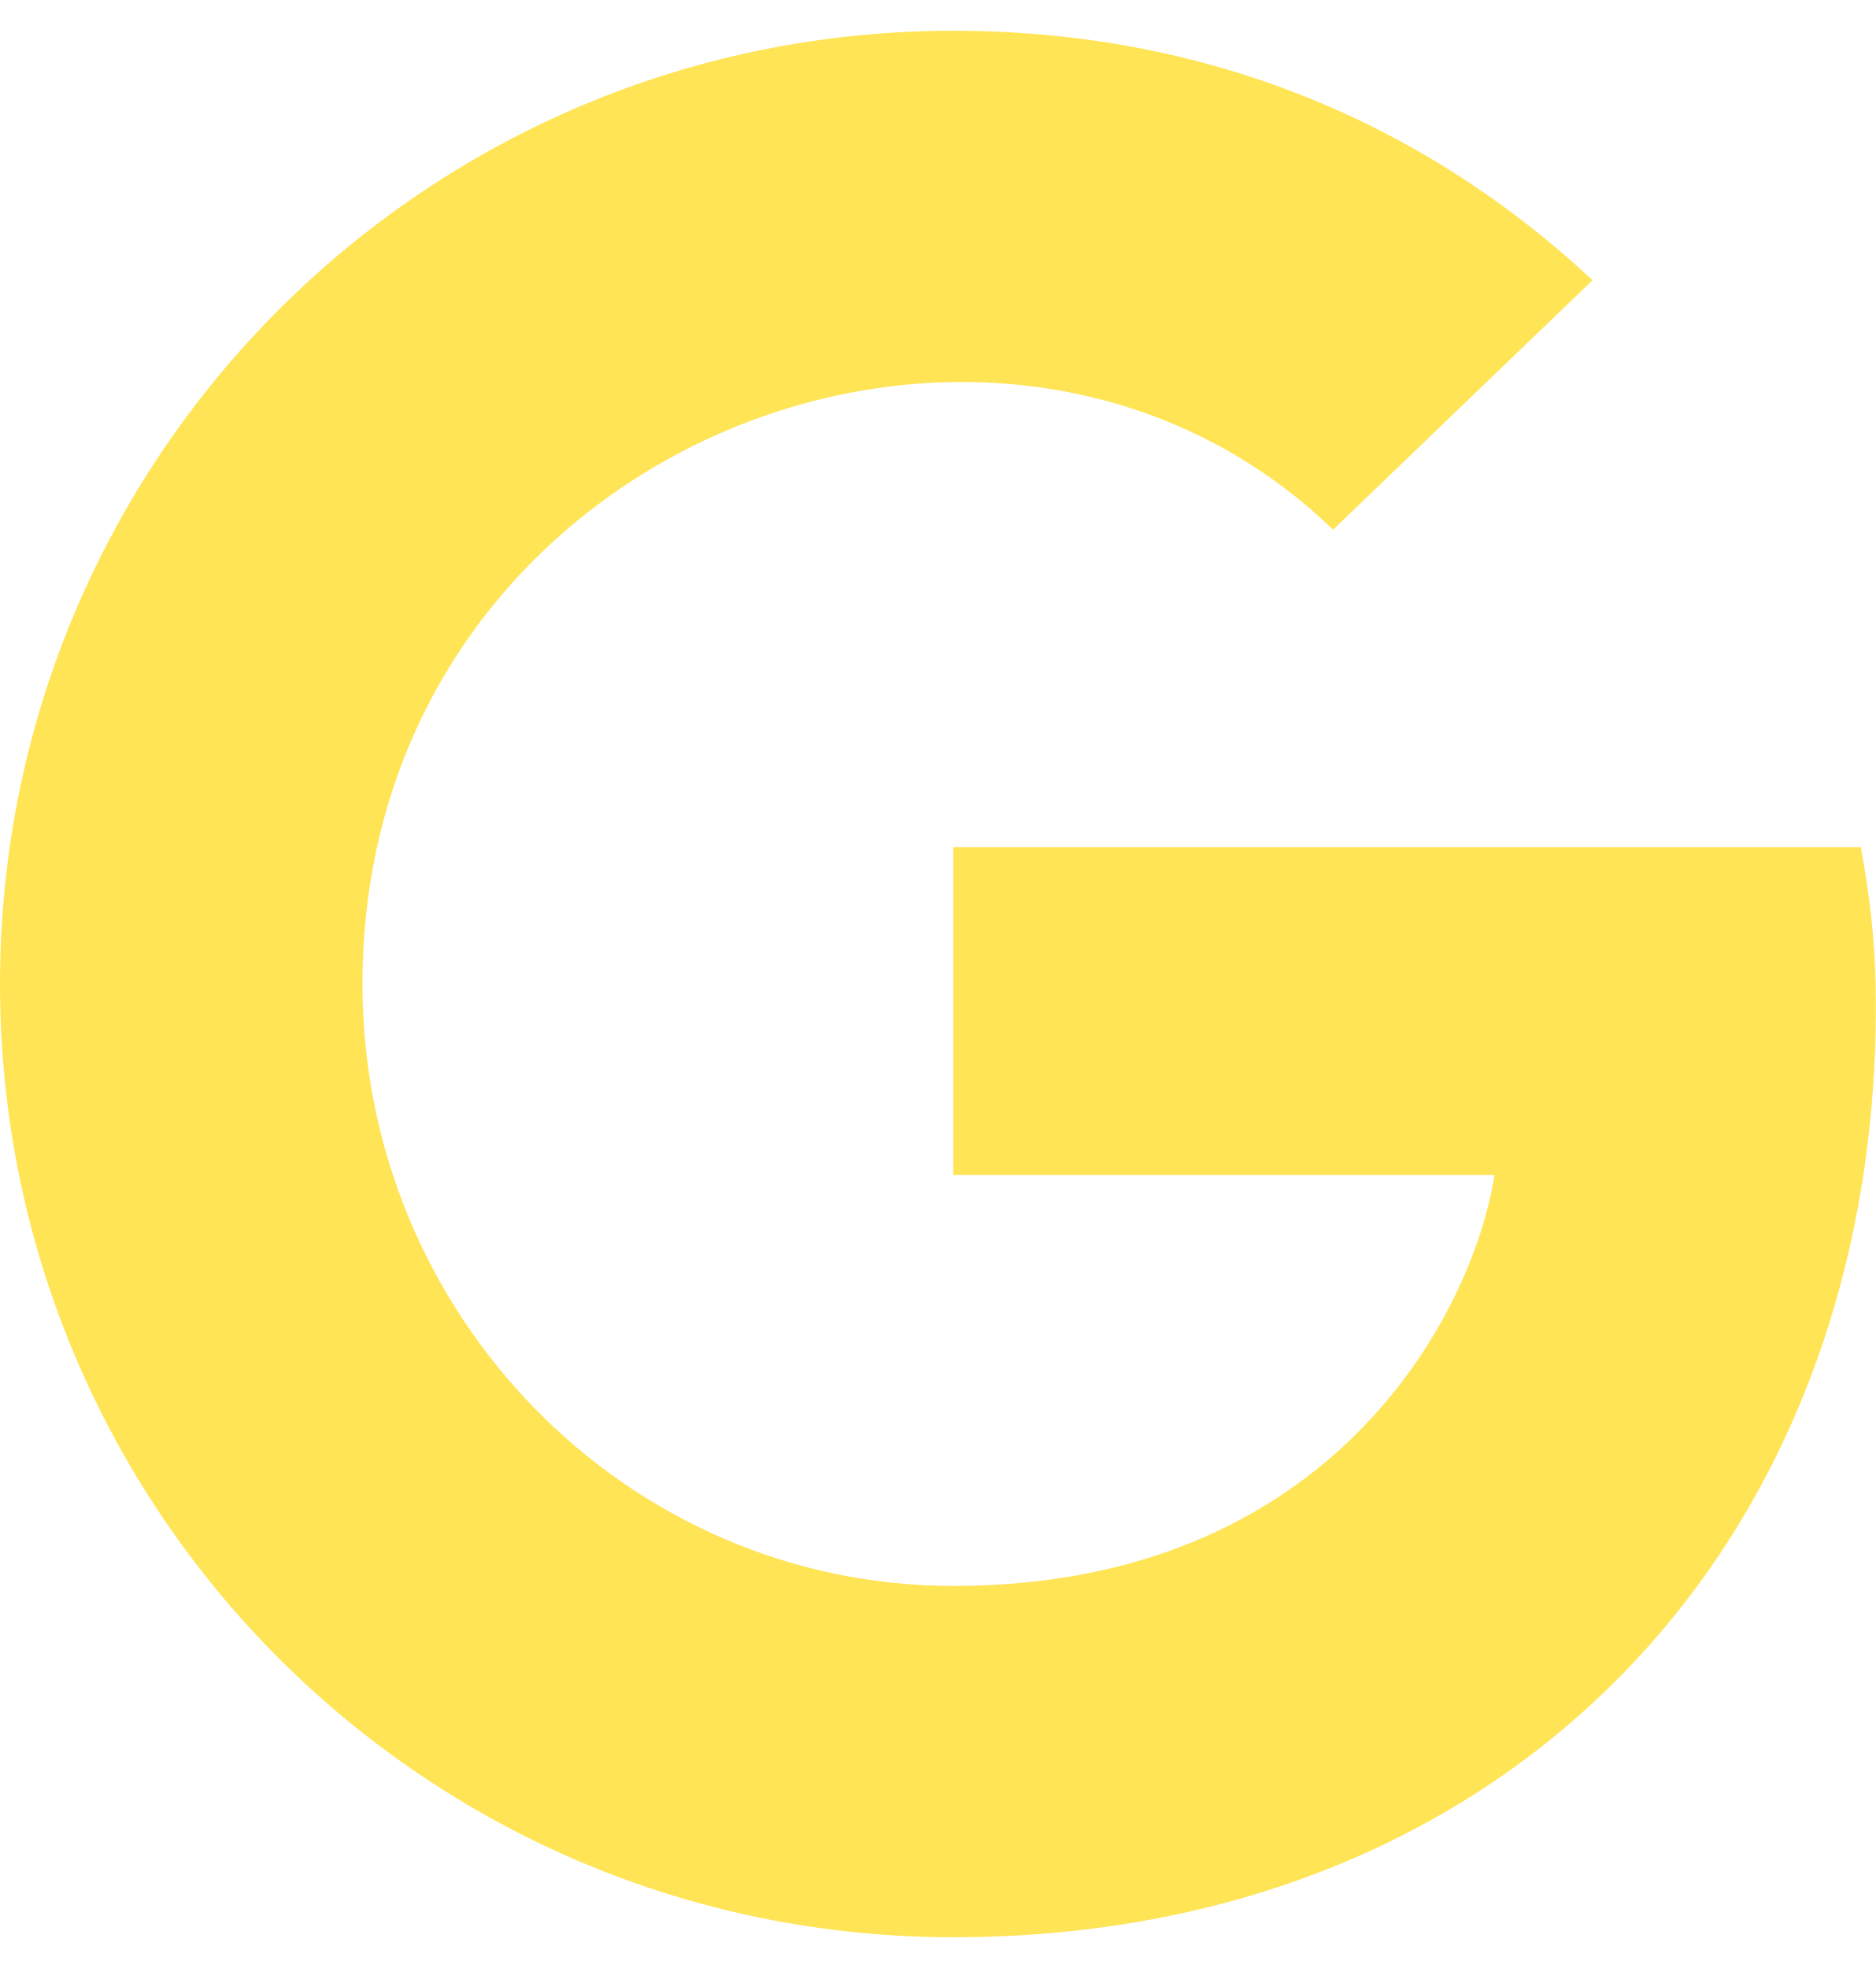
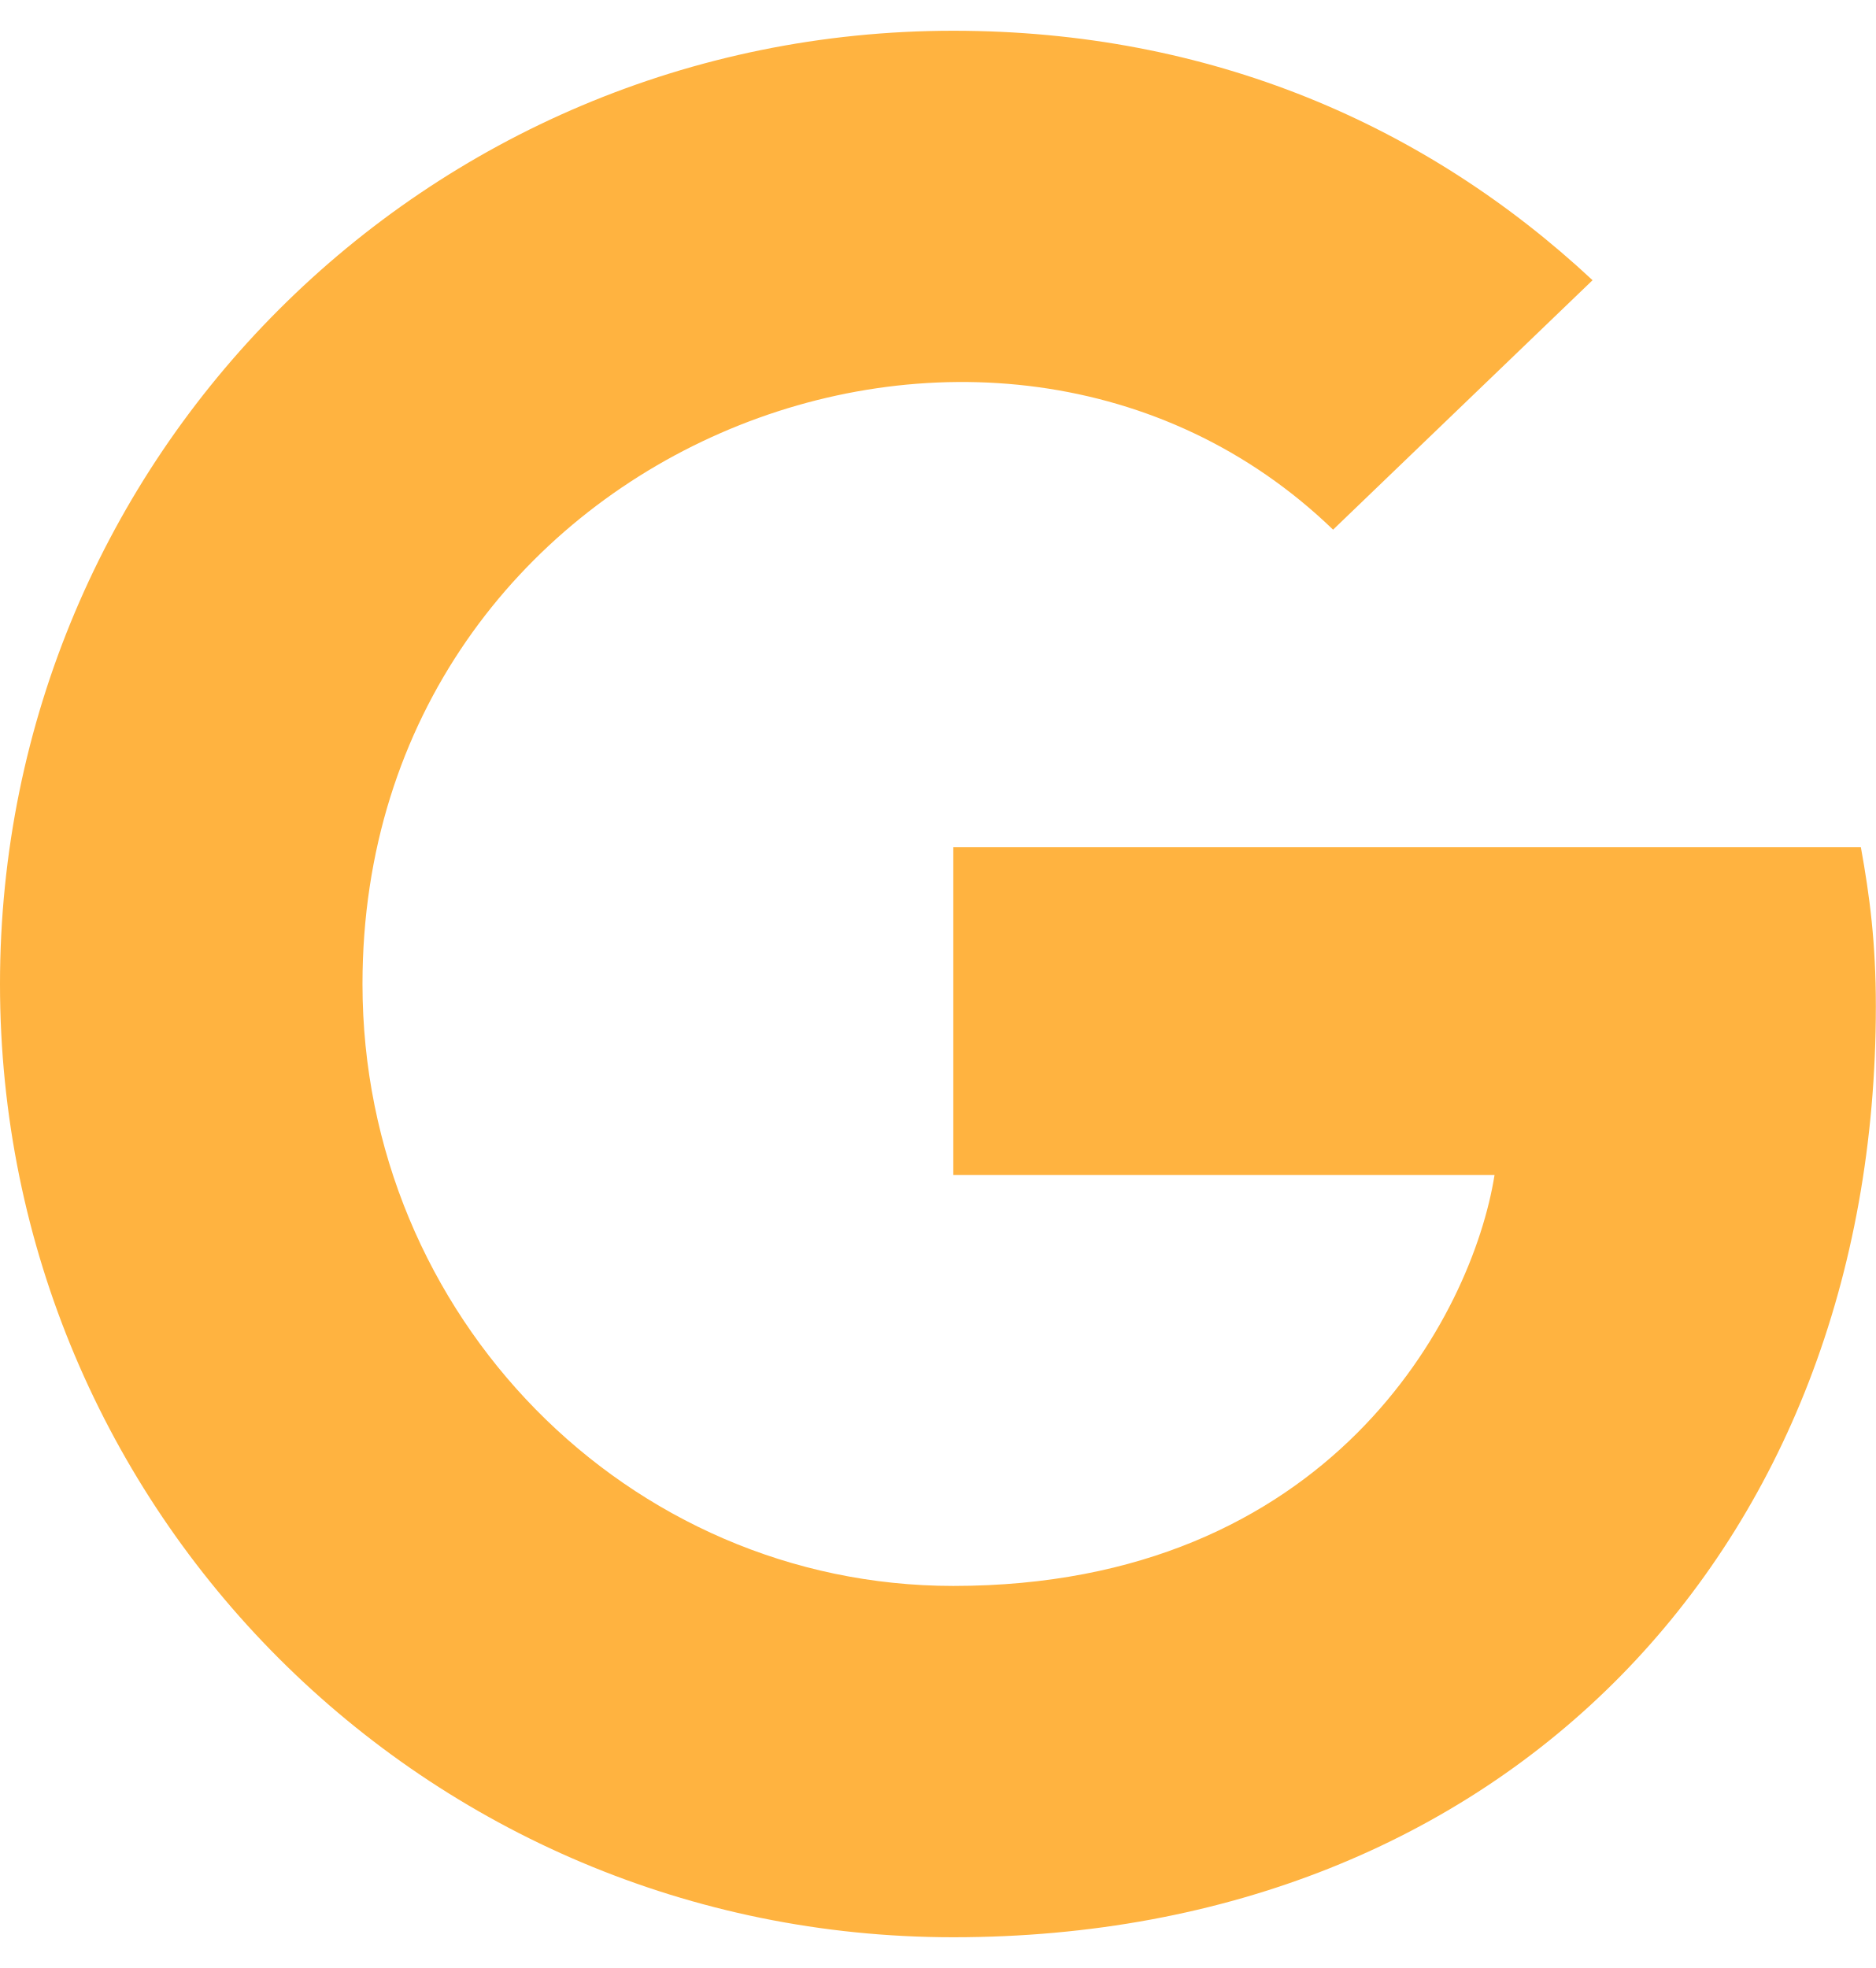
- <svg xmlns="http://www.w3.org/2000/svg" fill="#FFE456" viewBox="0 0 488 512">
+ <svg xmlns="http://www.w3.org/2000/svg" fill="#ffb340" viewBox="0 0 488 512">
  <path d="M488 261.8C488 403.3 391.1 504 248 504 110.8 504 0 393.2 0 256S110.8 8 248 8c66.8 0 123 24.5 166.3 64.9l-67.5 64.9C258.5 52.6 94.3 116.6 94.3 256c0 86.5 69.1 156.6 153.7 156.6 98.2 0 135-70.4 140.8-106.9H248v-85.3h236.1c2.3 12.7 3.9 24.9 3.9 41.4z" />
</svg>
